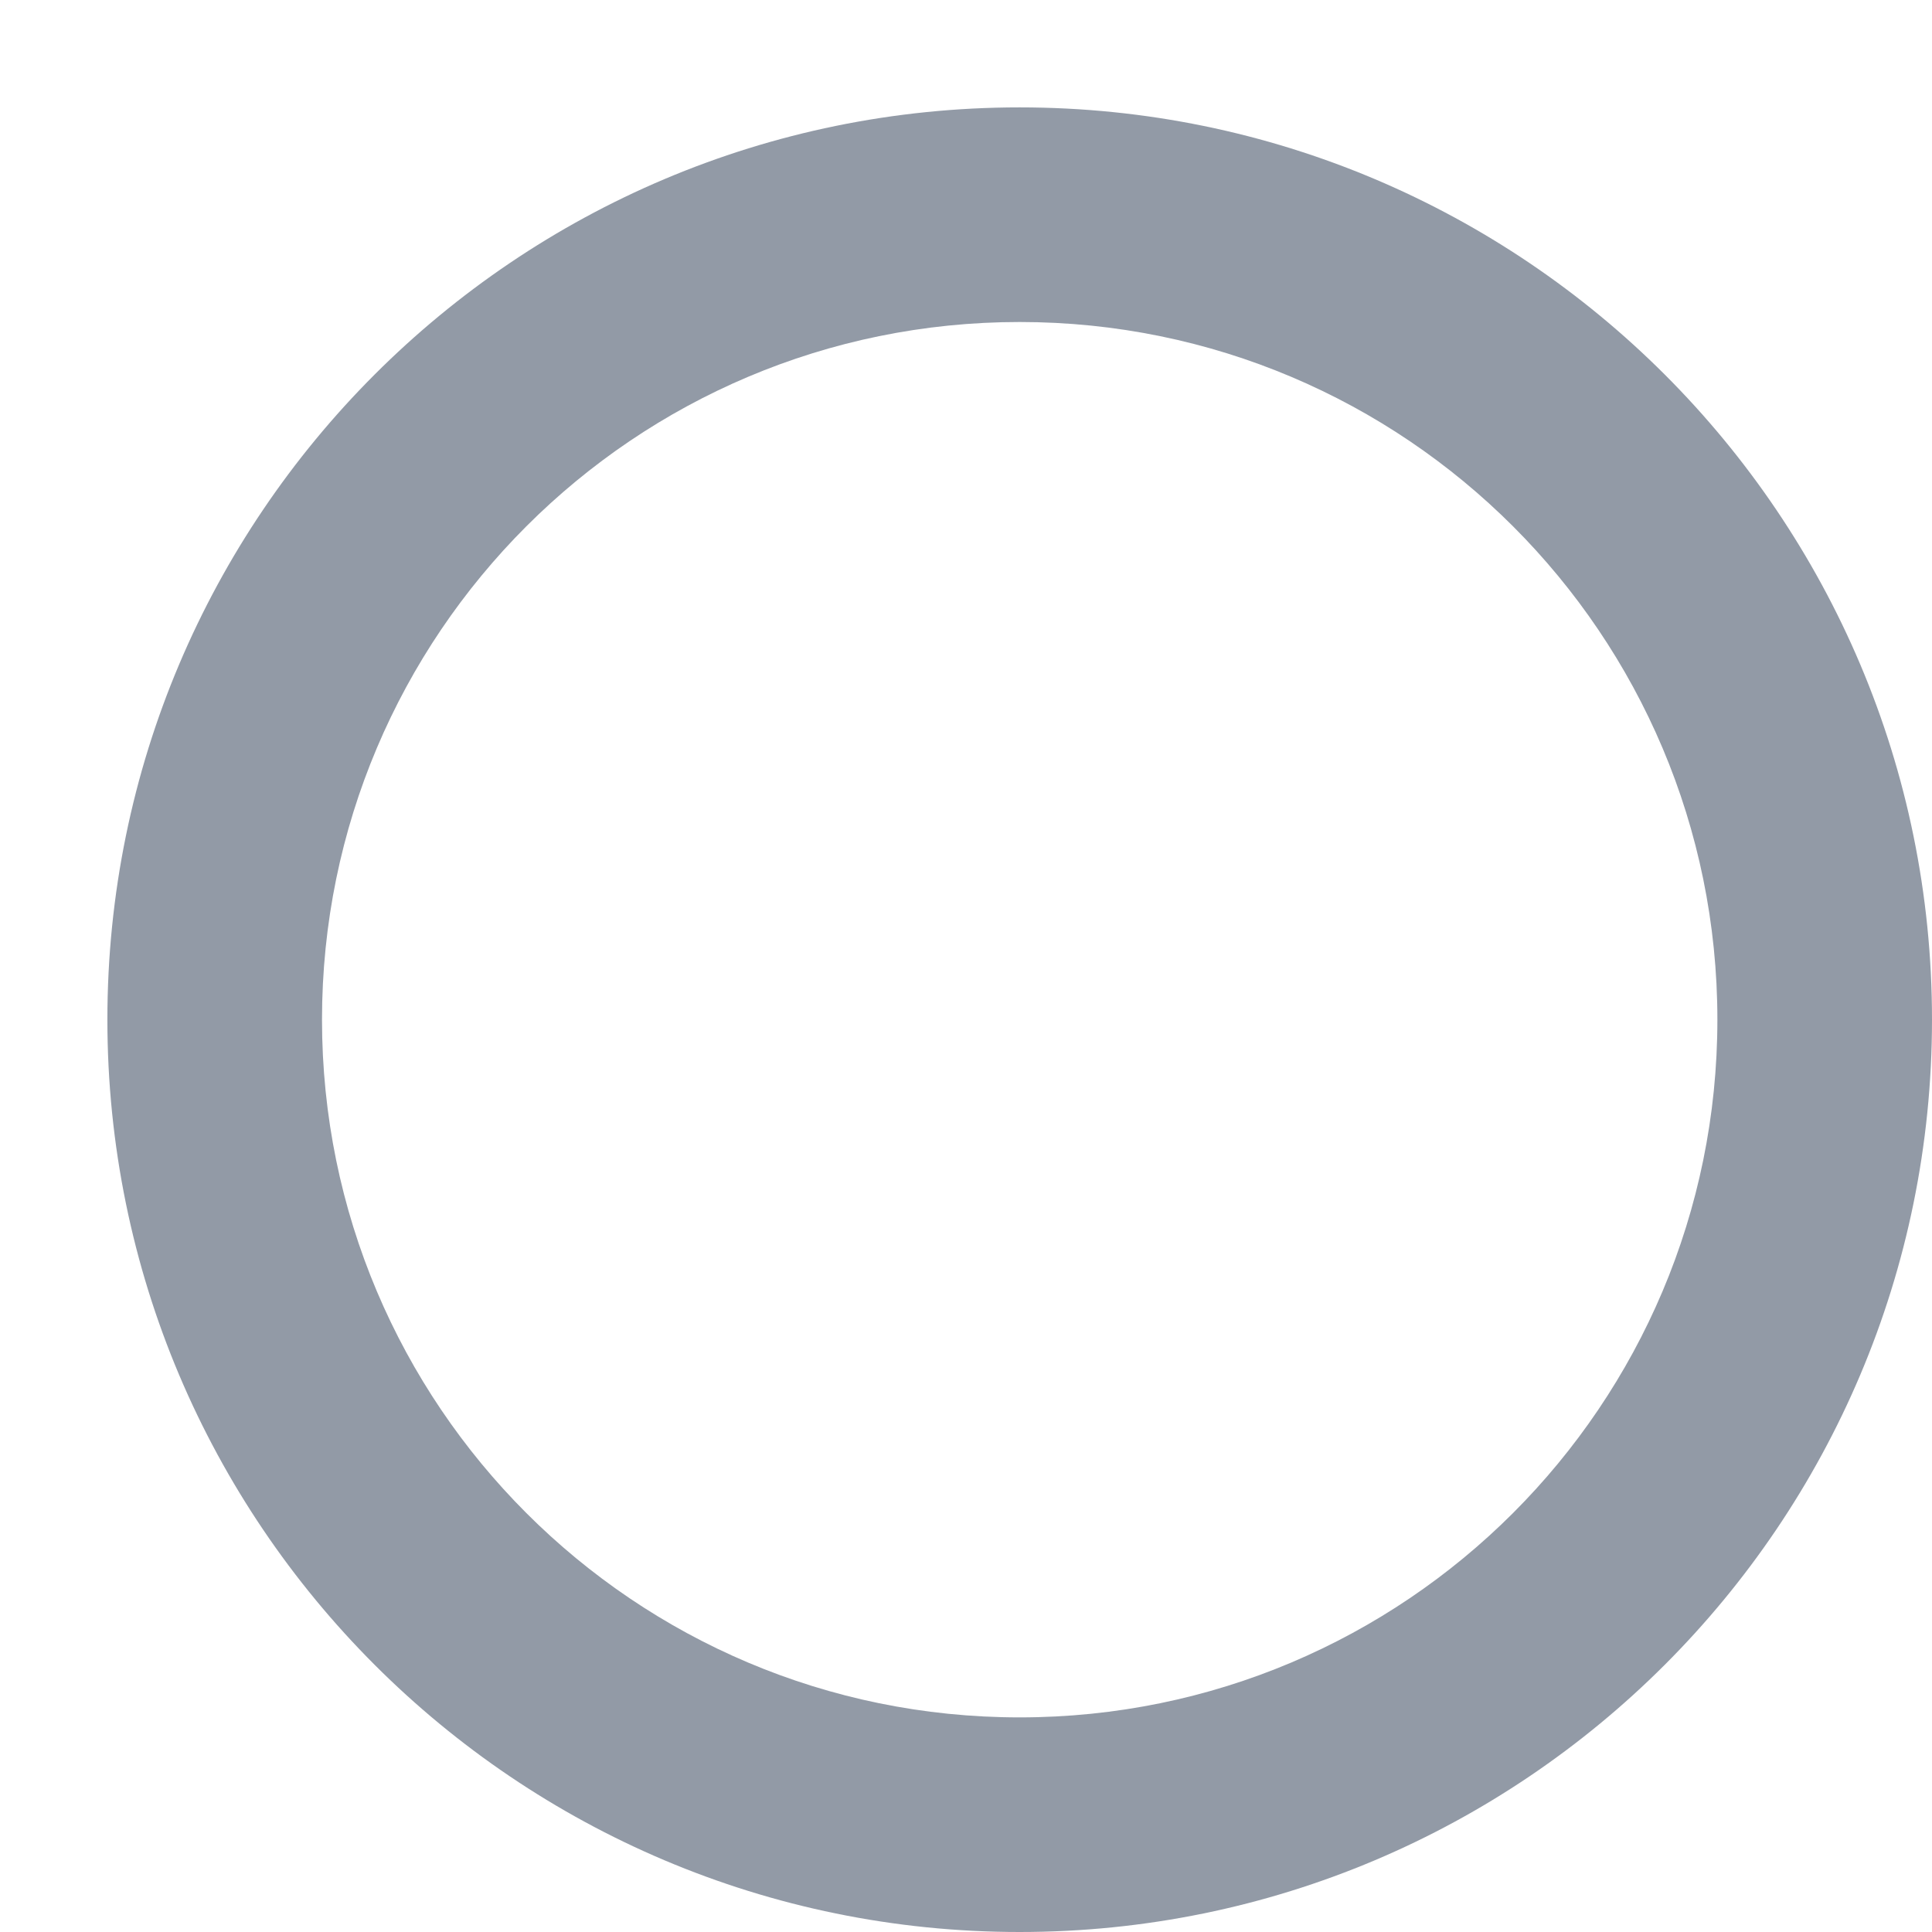
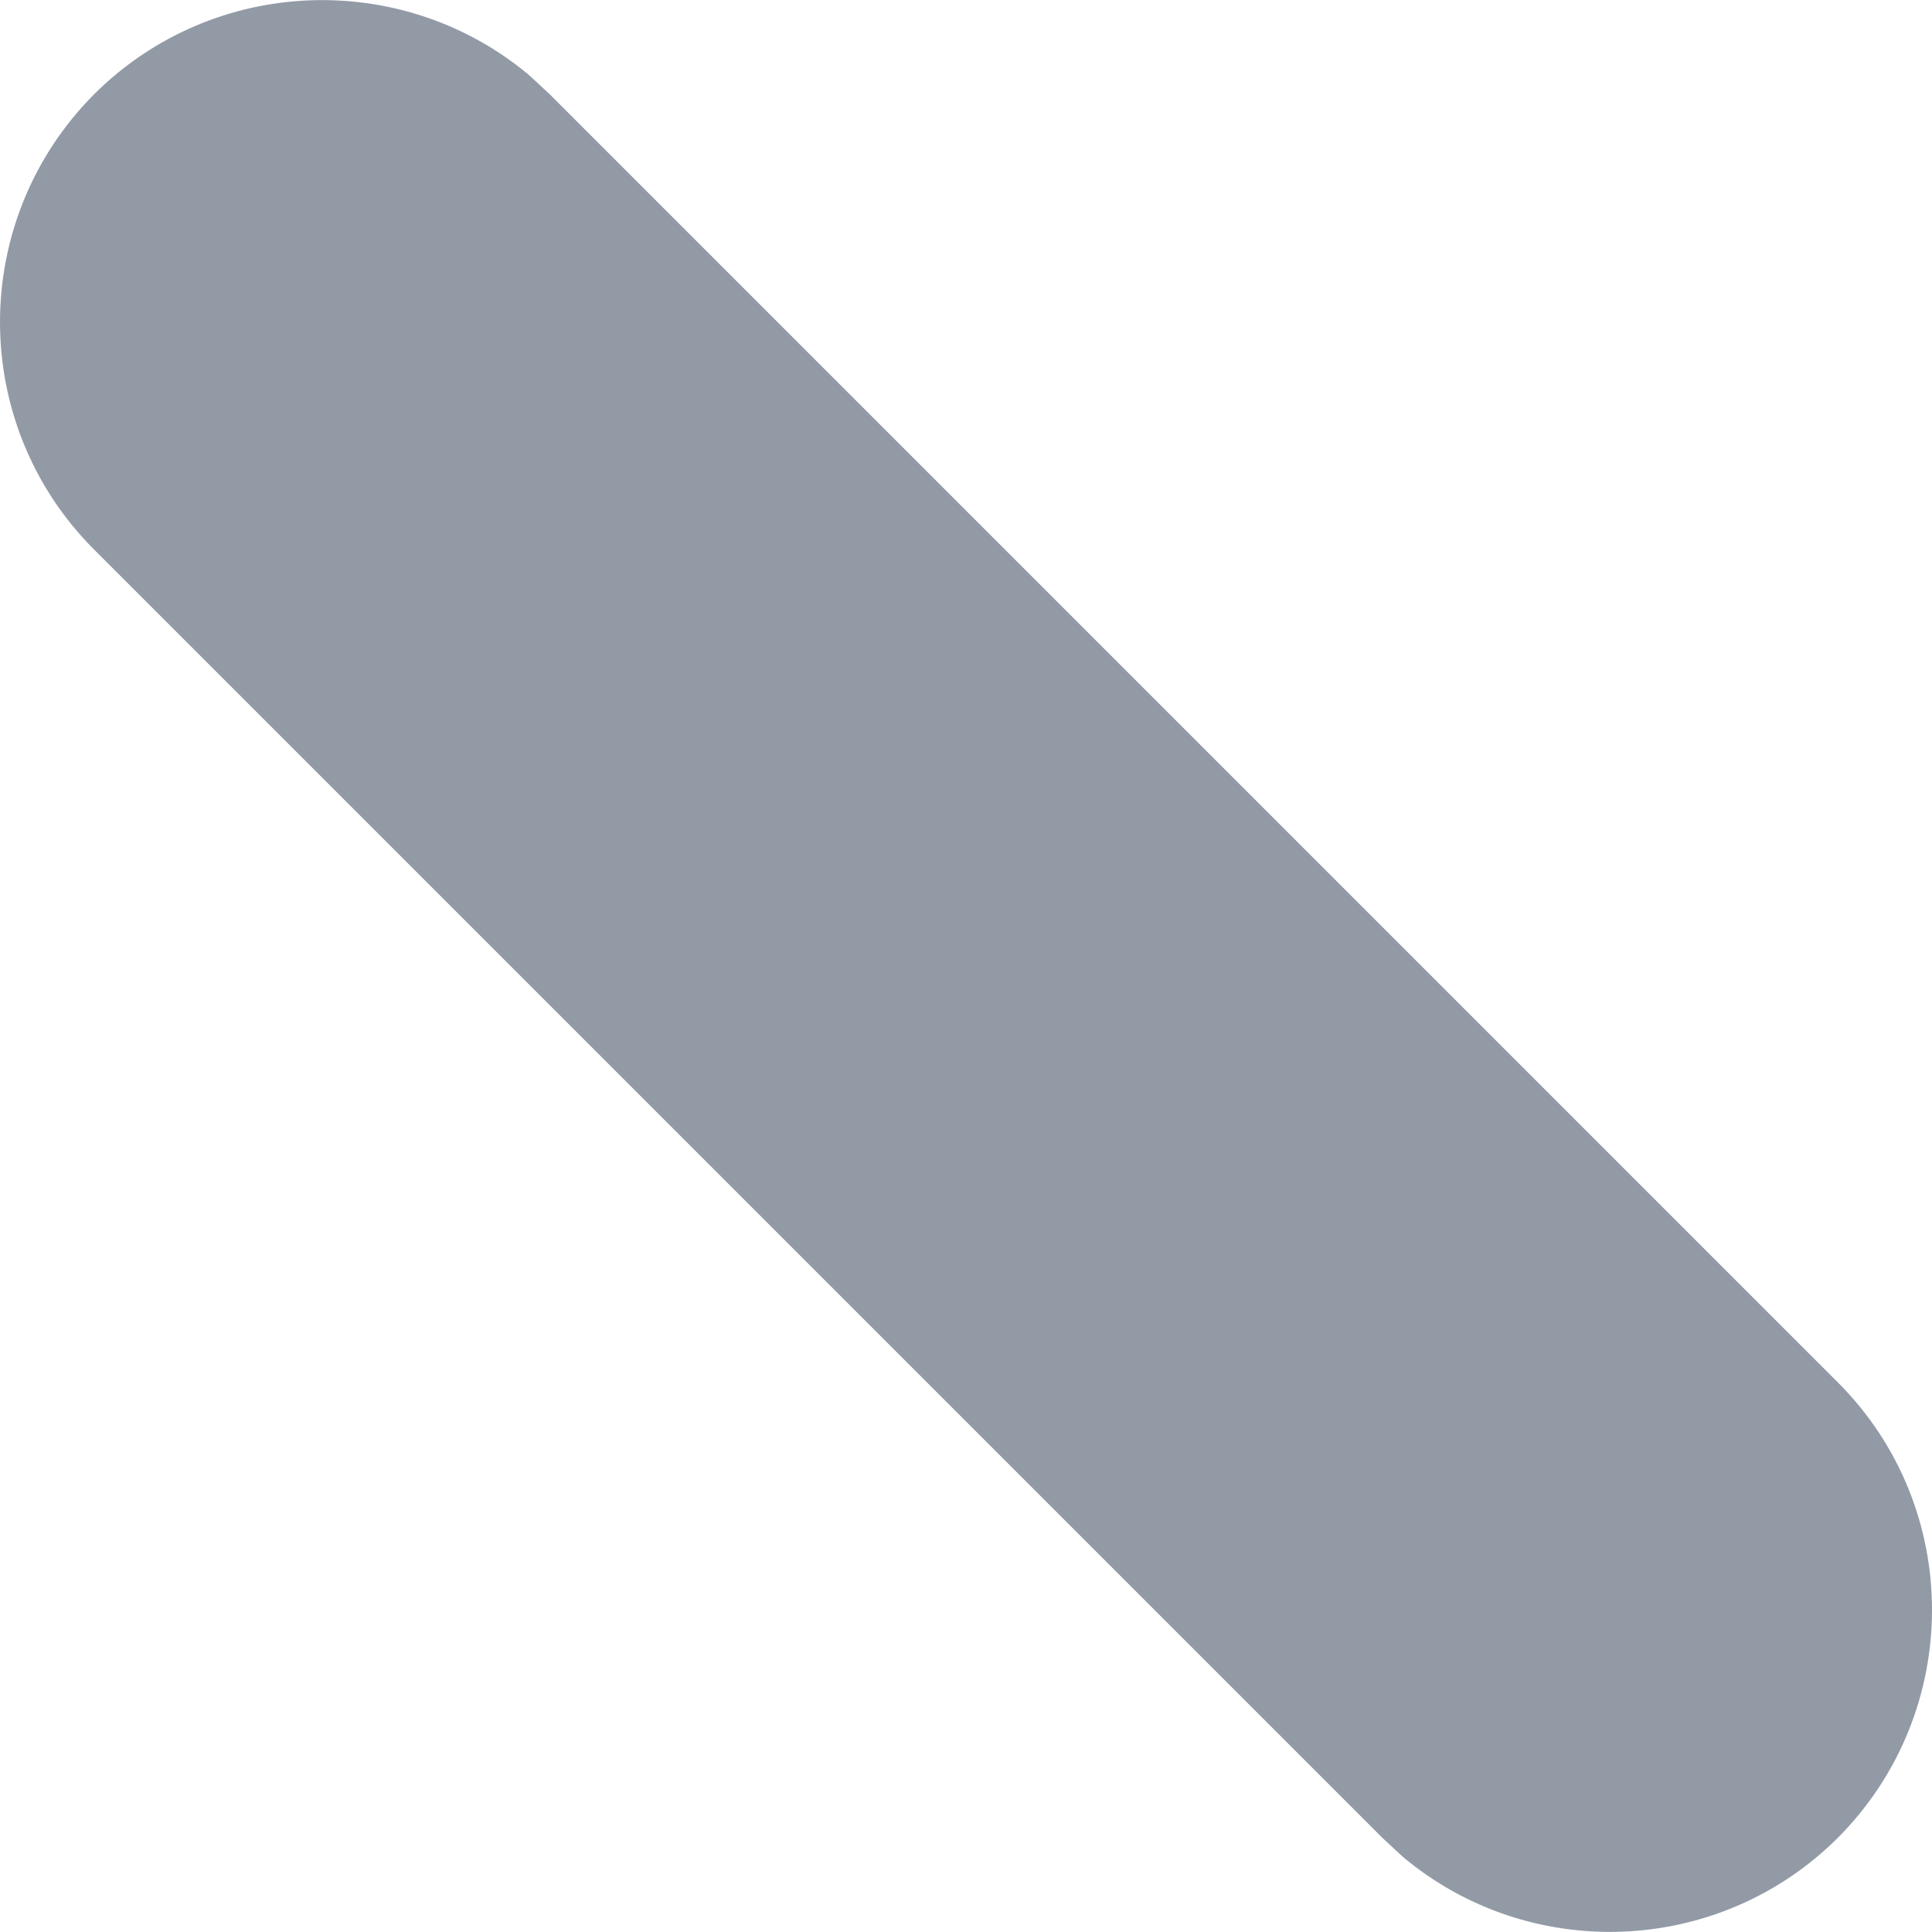
- <svg xmlns="http://www.w3.org/2000/svg" version="1.1" width="12px" height="12px">
-   <g transform="matrix(1 0 0 1 -559 -1441 )">
-     <path d="M 6.333 12  C 3.204 12  0.667 9.463  0.667 6.333  C 0.667 3.204  3.204 0.667  6.333 0.667  C 9.463 0.667  12 3.204  12 6.333  C 12 9.463  9.463 12  6.333 12  Z M 6.333 10.667  C 8.727 10.667  10.667 8.727  10.667 6.333  C 10.667 3.94  8.727 2  6.333 2  C 3.94 2  2 3.94  2 6.333  C 2 8.727  3.94 10.667  6.333 10.667  Z " fill-rule="nonzero" fill="#929aa6" stroke="none" transform="matrix(1 0 0 1 559 1441 )" />
+ <svg xmlns="http://www.w3.org/2000/svg" version="1.1" width="4px" height="4px">
+   <g transform="matrix(1 0 0 1 -568 -1450 )">
+     <path d="M 0.195 1.138  C -0.065 0.878  -0.065 0.456  0.195 0.195  C 0.442 -0.051  0.834 -0.064  1.096 0.156  C 1.096 0.156  1.138 0.195  1.138 0.195  C 1.138 0.195  3.805 2.862  3.805 2.862  C 4.065 3.122  4.065 3.544  3.805 3.805  C 3.558 4.051  3.166 4.064  2.904 3.844  C 2.904 3.844  2.862 3.805  2.862 3.805  C 2.862 3.805  0.195 1.138  0.195 1.138  Z " fill-rule="nonzero" fill="#929aa6" stroke="none" transform="matrix(1 0 0 1 568 1450 )" />
  </g>
</svg>
